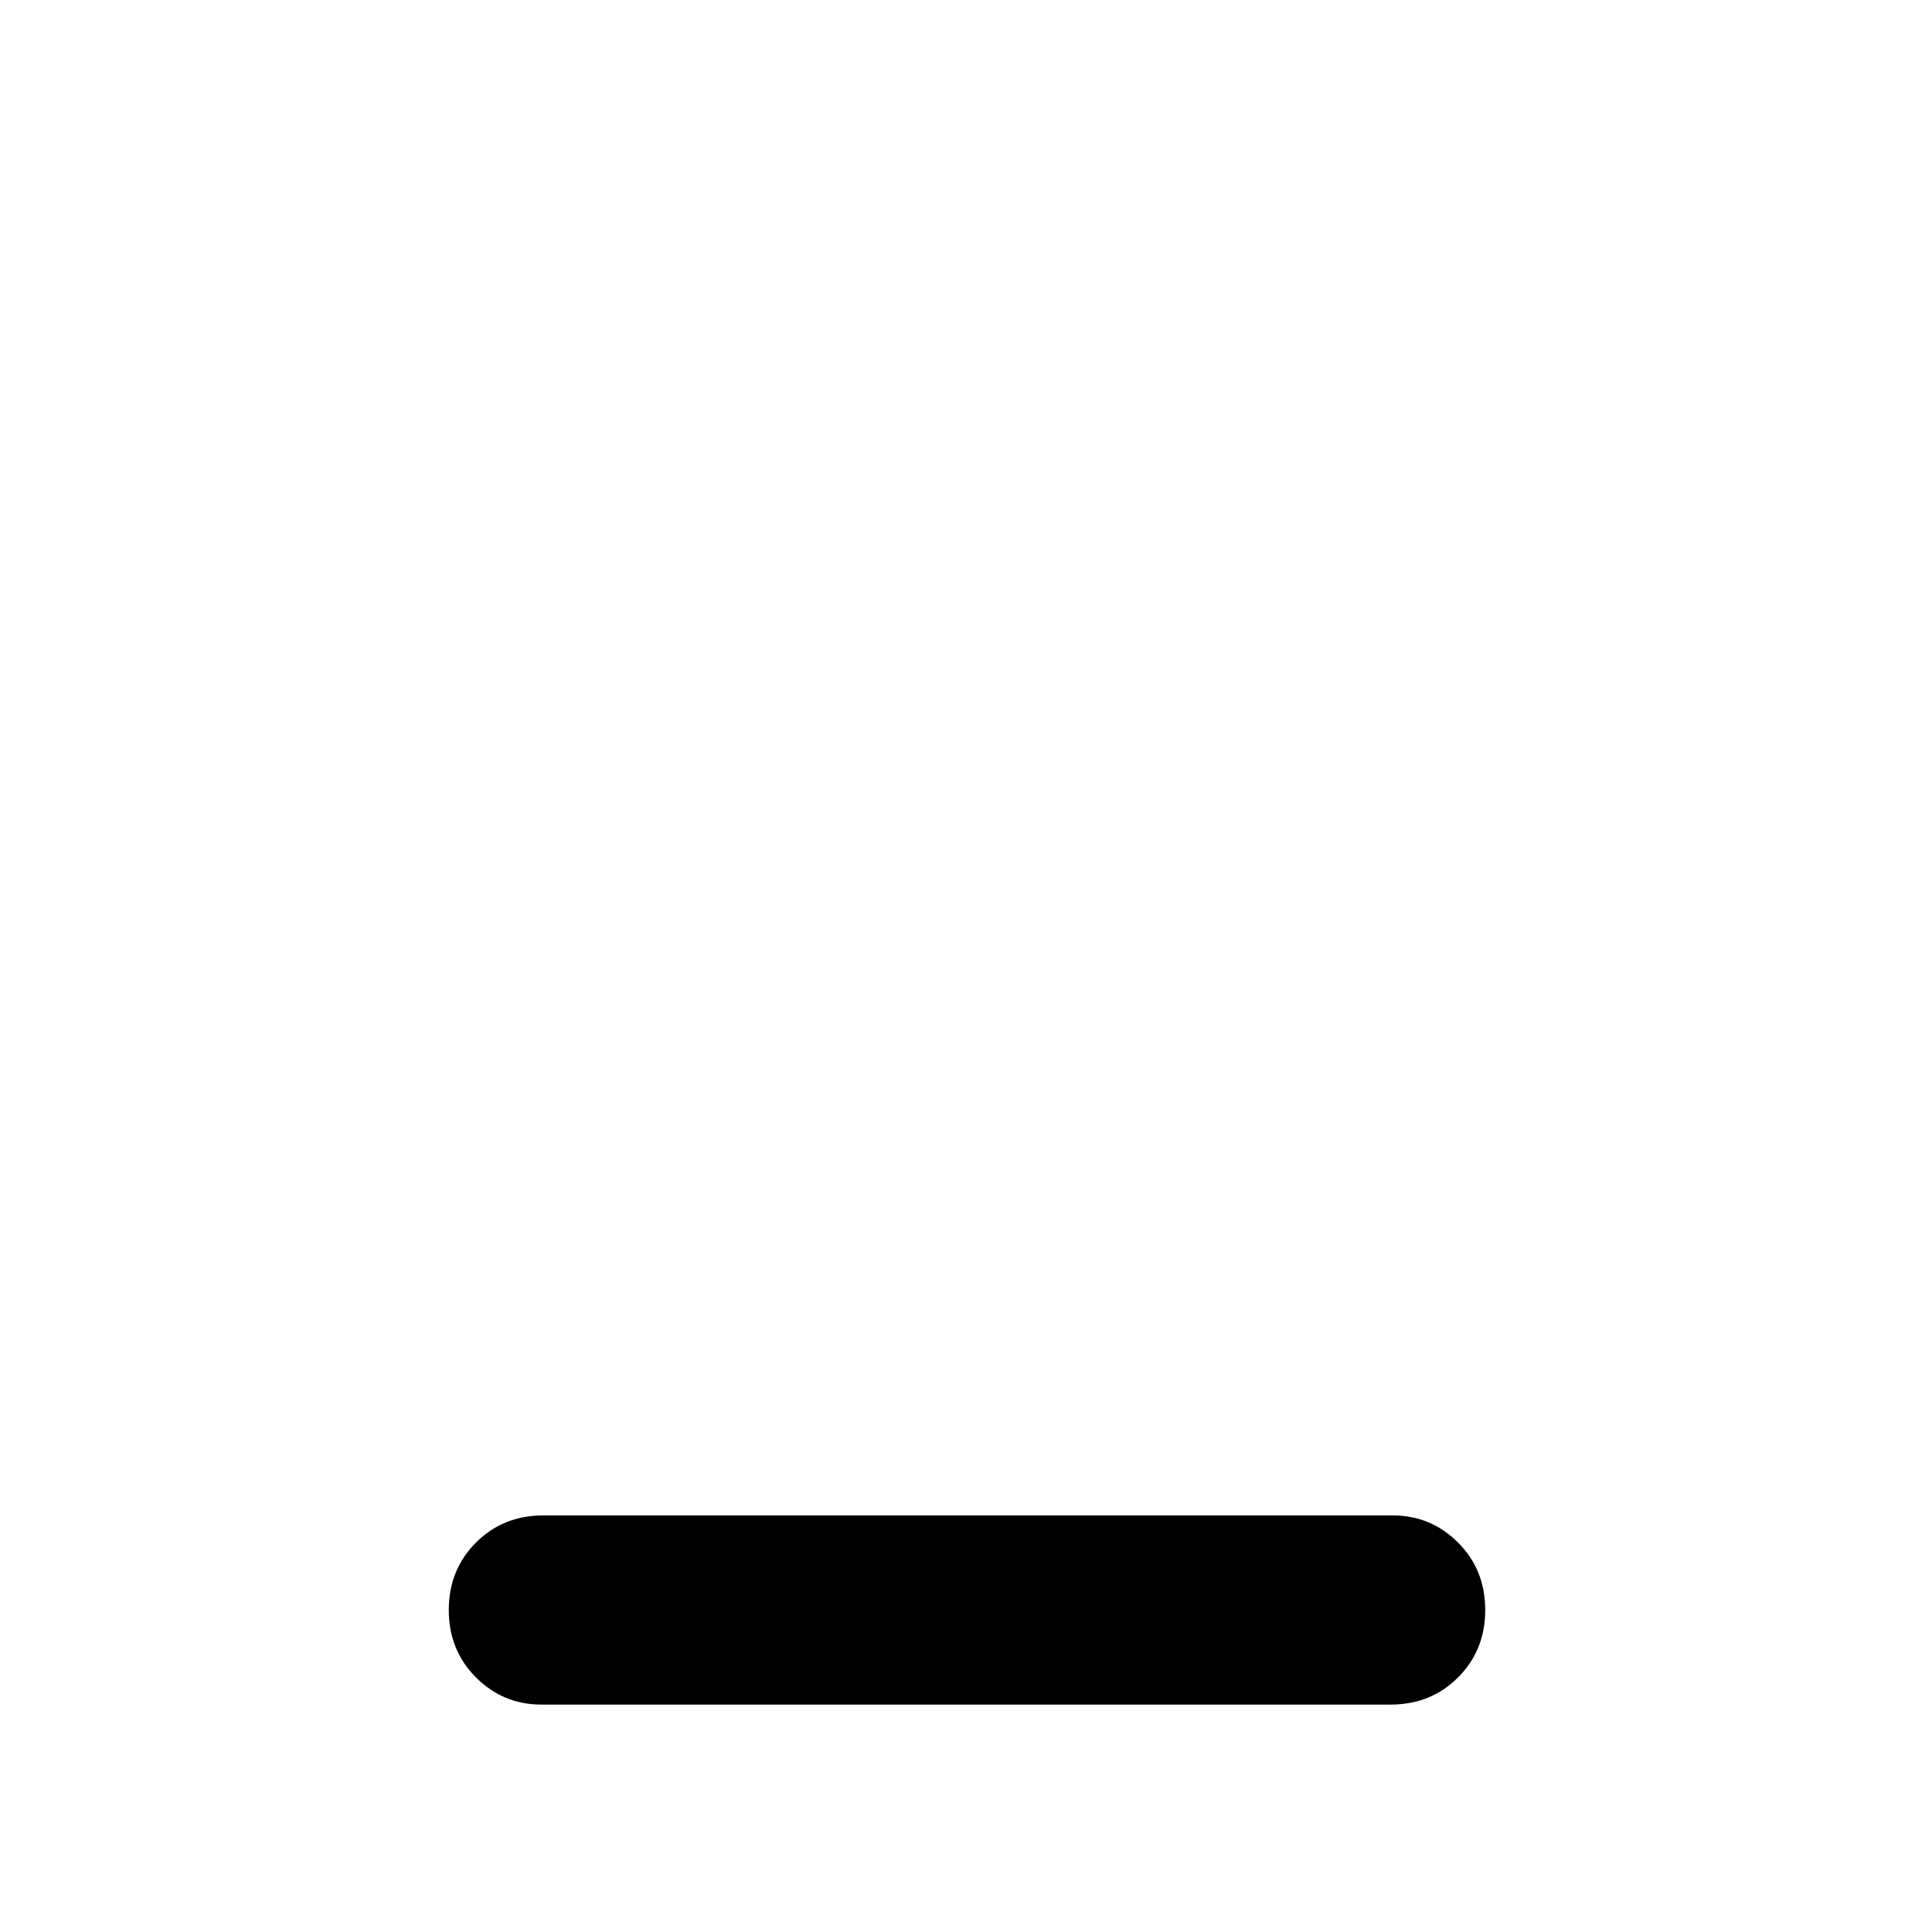
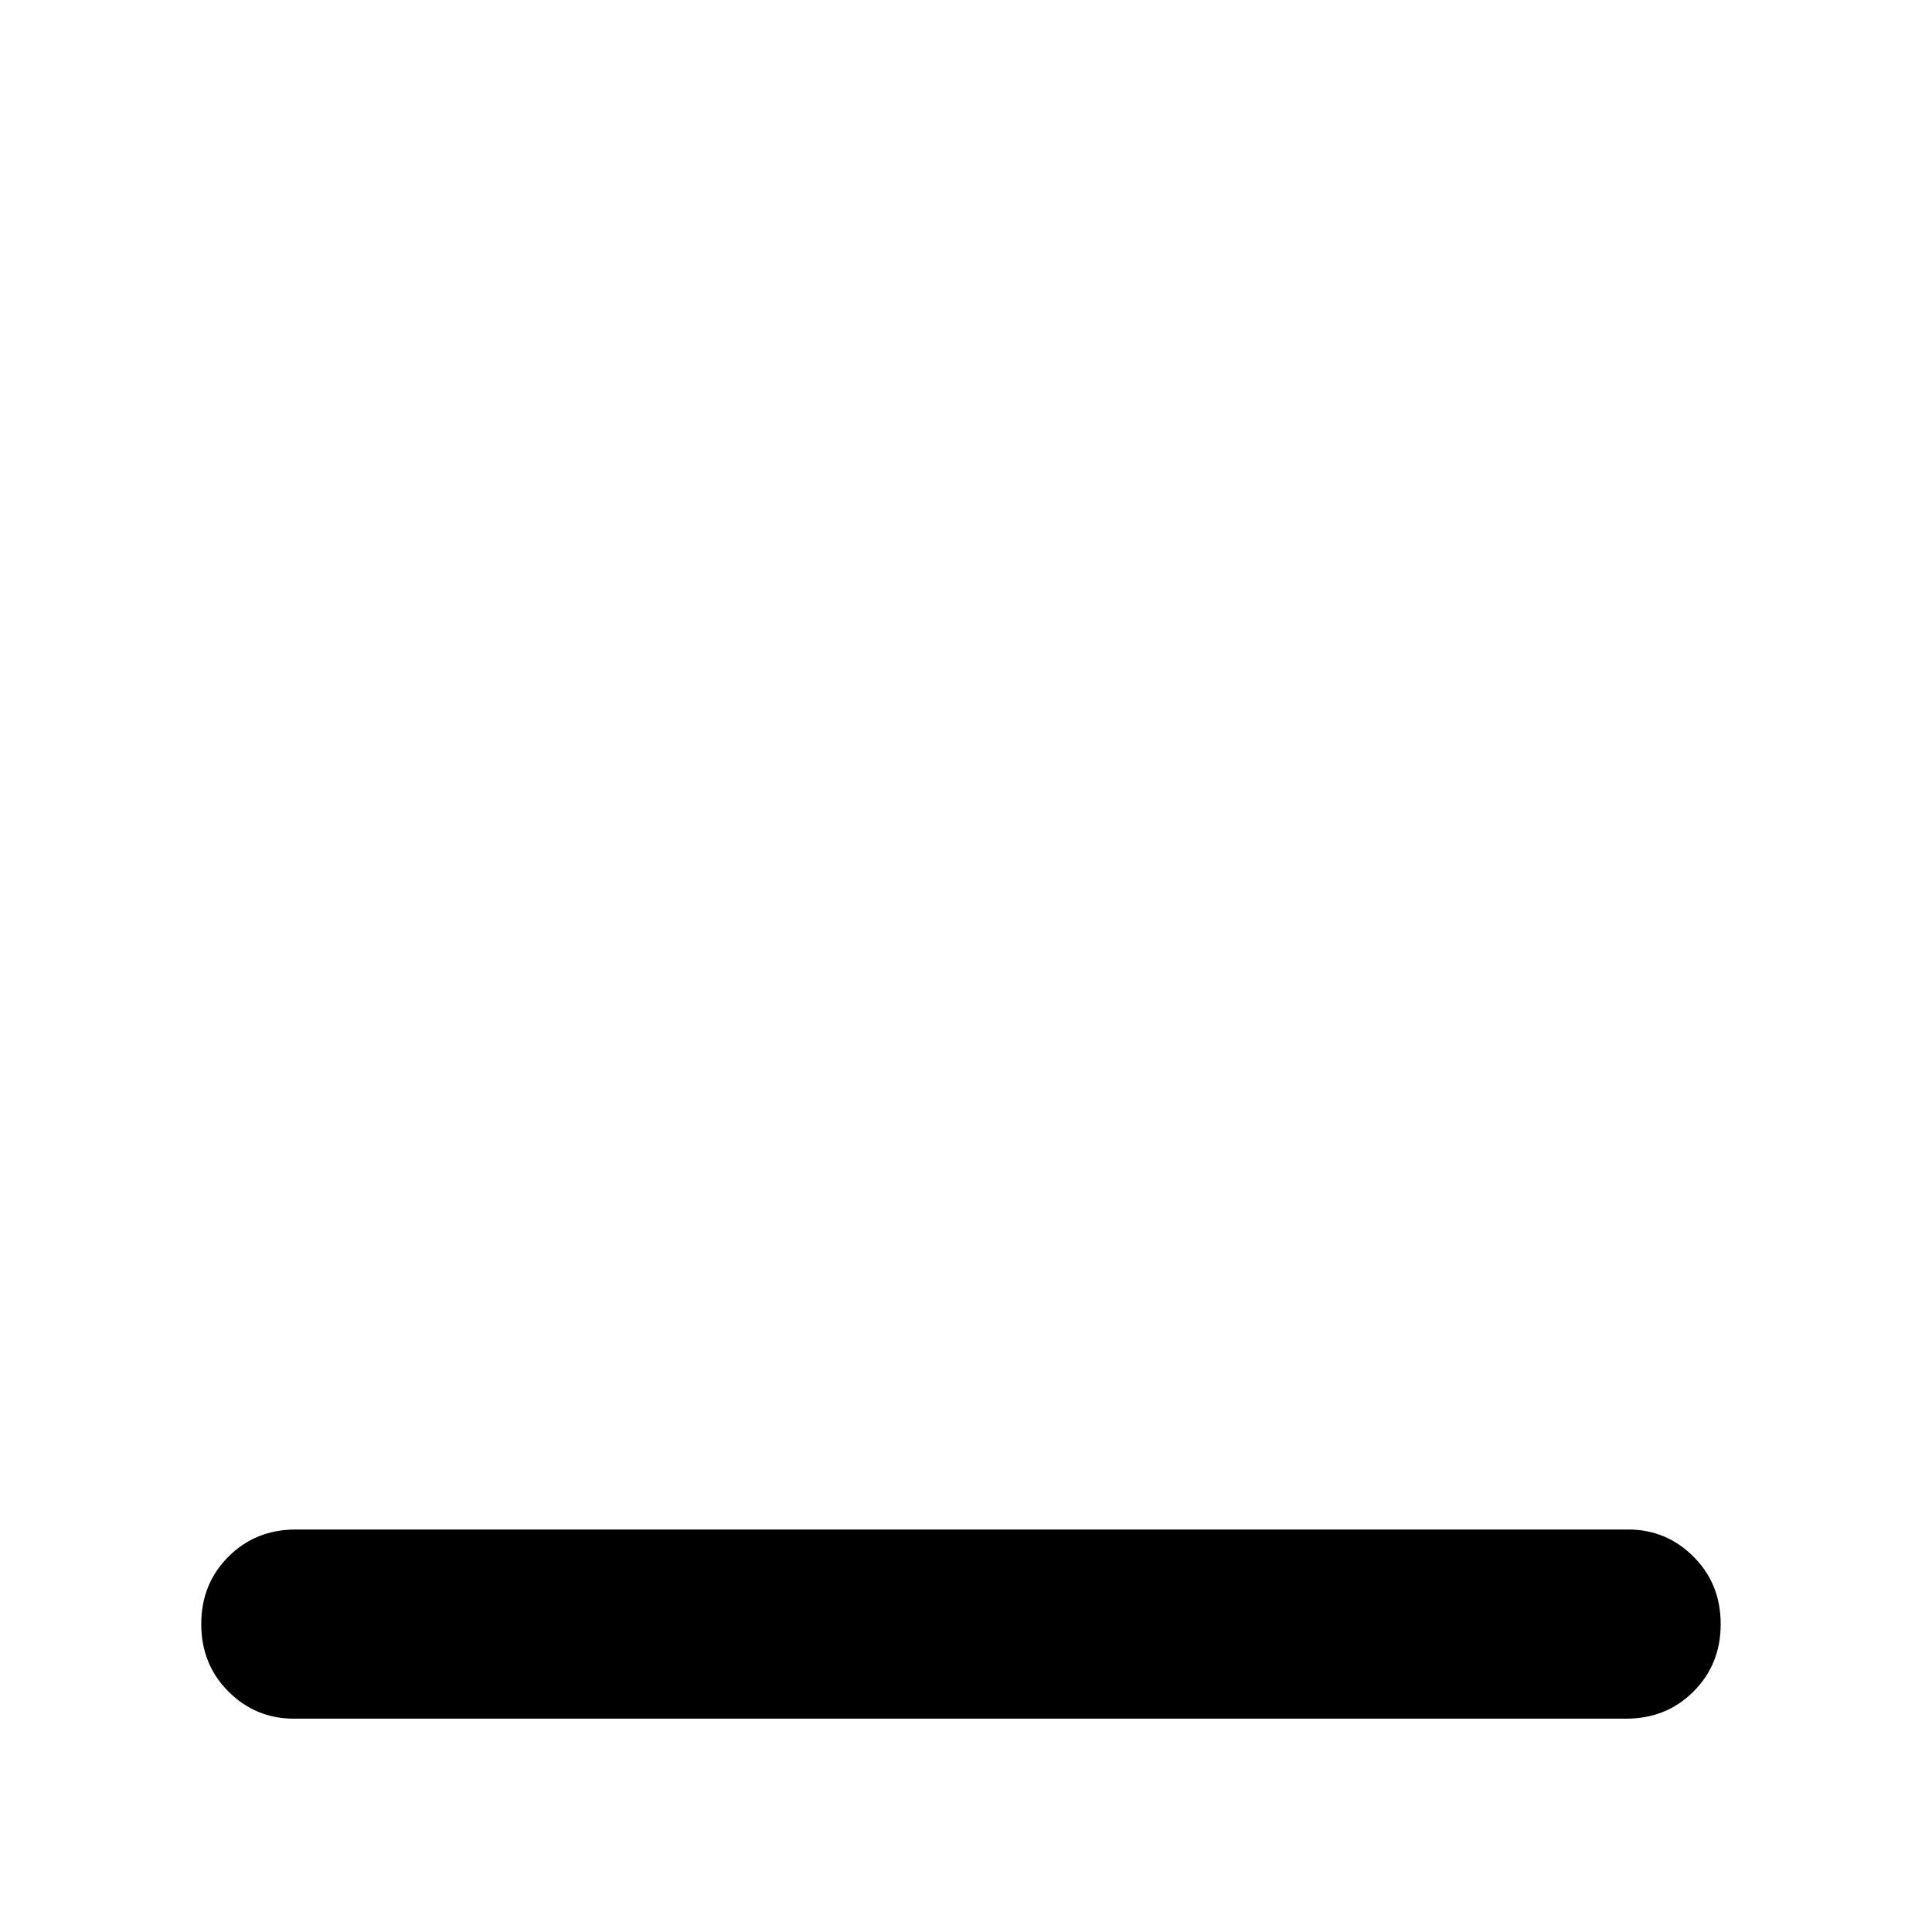
- <svg xmlns="http://www.w3.org/2000/svg" height="48" width="48">
-   <path d="M13.45 42.35q-.95 0-1.625-.675T11.15 40q0-1 .675-1.675t1.675-.675h21.1q.95 0 1.625.675T36.9 40q0 1-.675 1.675t-1.675.675Z" />
+ <svg xmlns="http://www.w3.org/2000/svg" width="48" height="48" viewBox="0 0 48 48" fill="none">
+   <path d="M7.3 42.7C6.667 42.7 6.125 42.475 5.675 42.025C5.225 41.575 5 41.017 5 40.35C5 39.683 5.225 39.125 5.675 38.675C6.125 38.225 6.683 38 7.35 38H40.45C41.083 38 41.625 38.225 42.075 38.675C42.525 39.125 42.75 39.683 42.75 40.35C42.75 41.017 42.525 41.575 42.075 42.025C41.625 42.475 41.067 42.7 40.4 42.7H7.3Z" fill="black" />
</svg>
